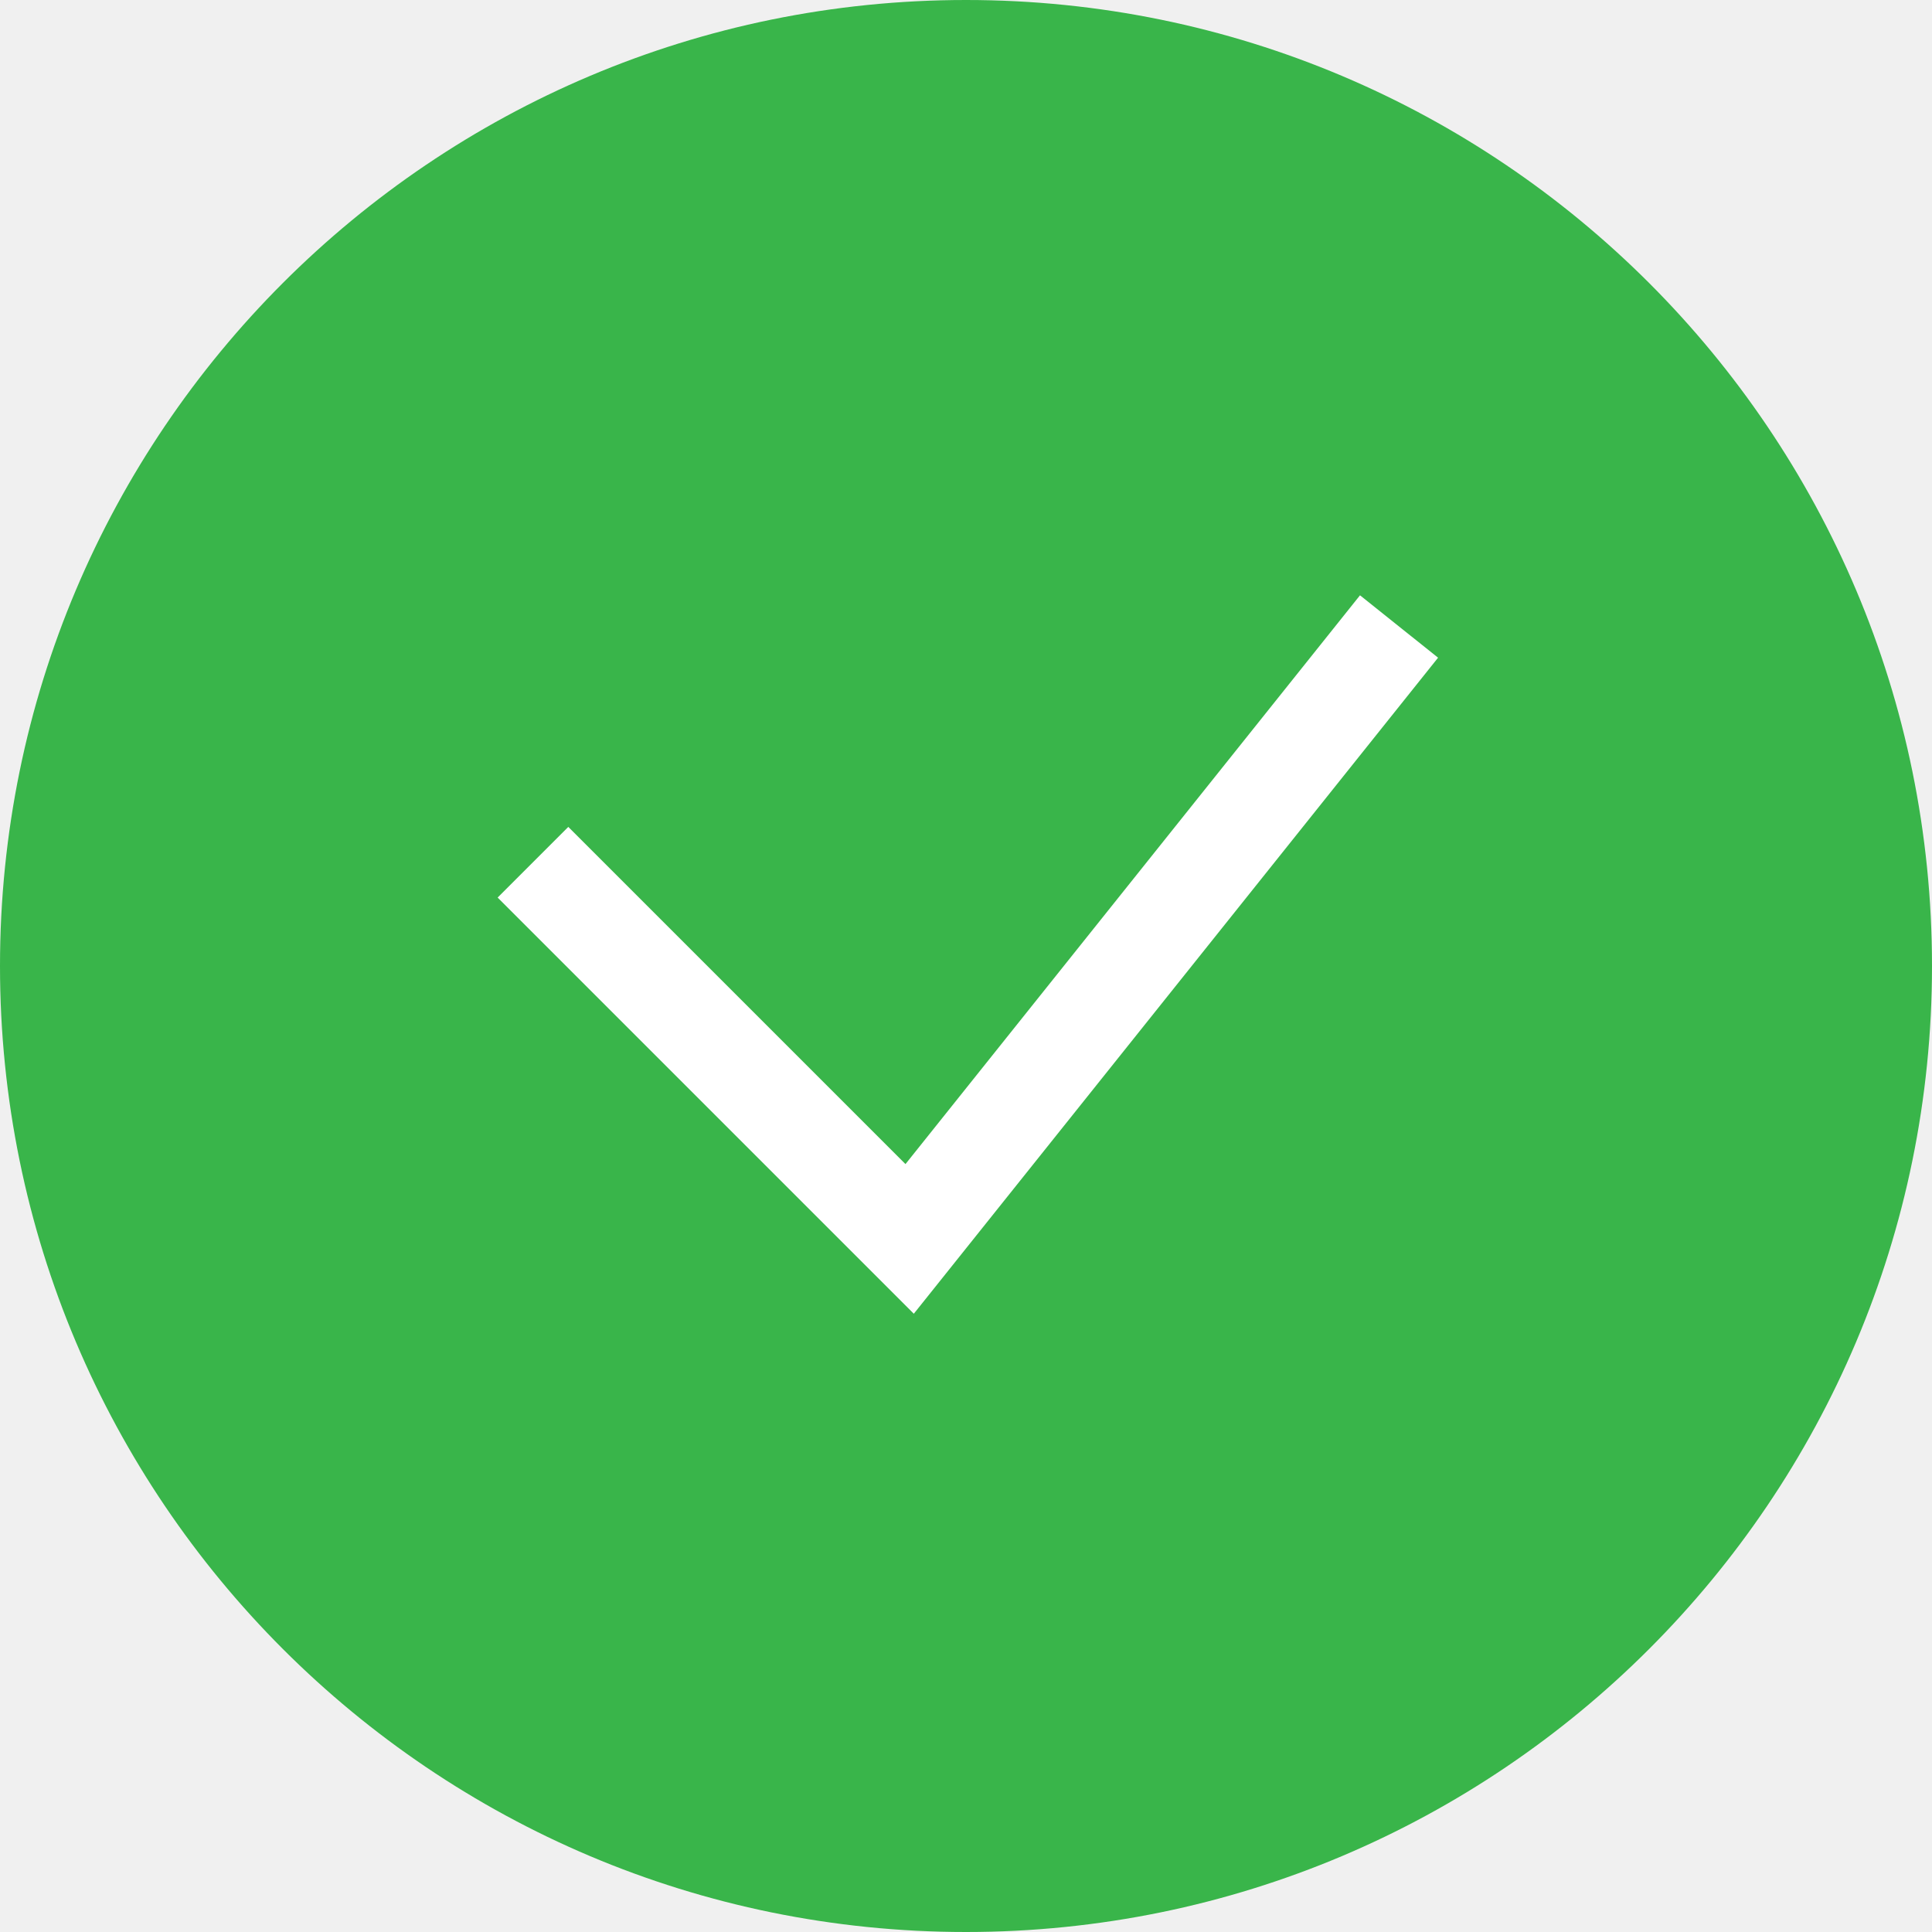
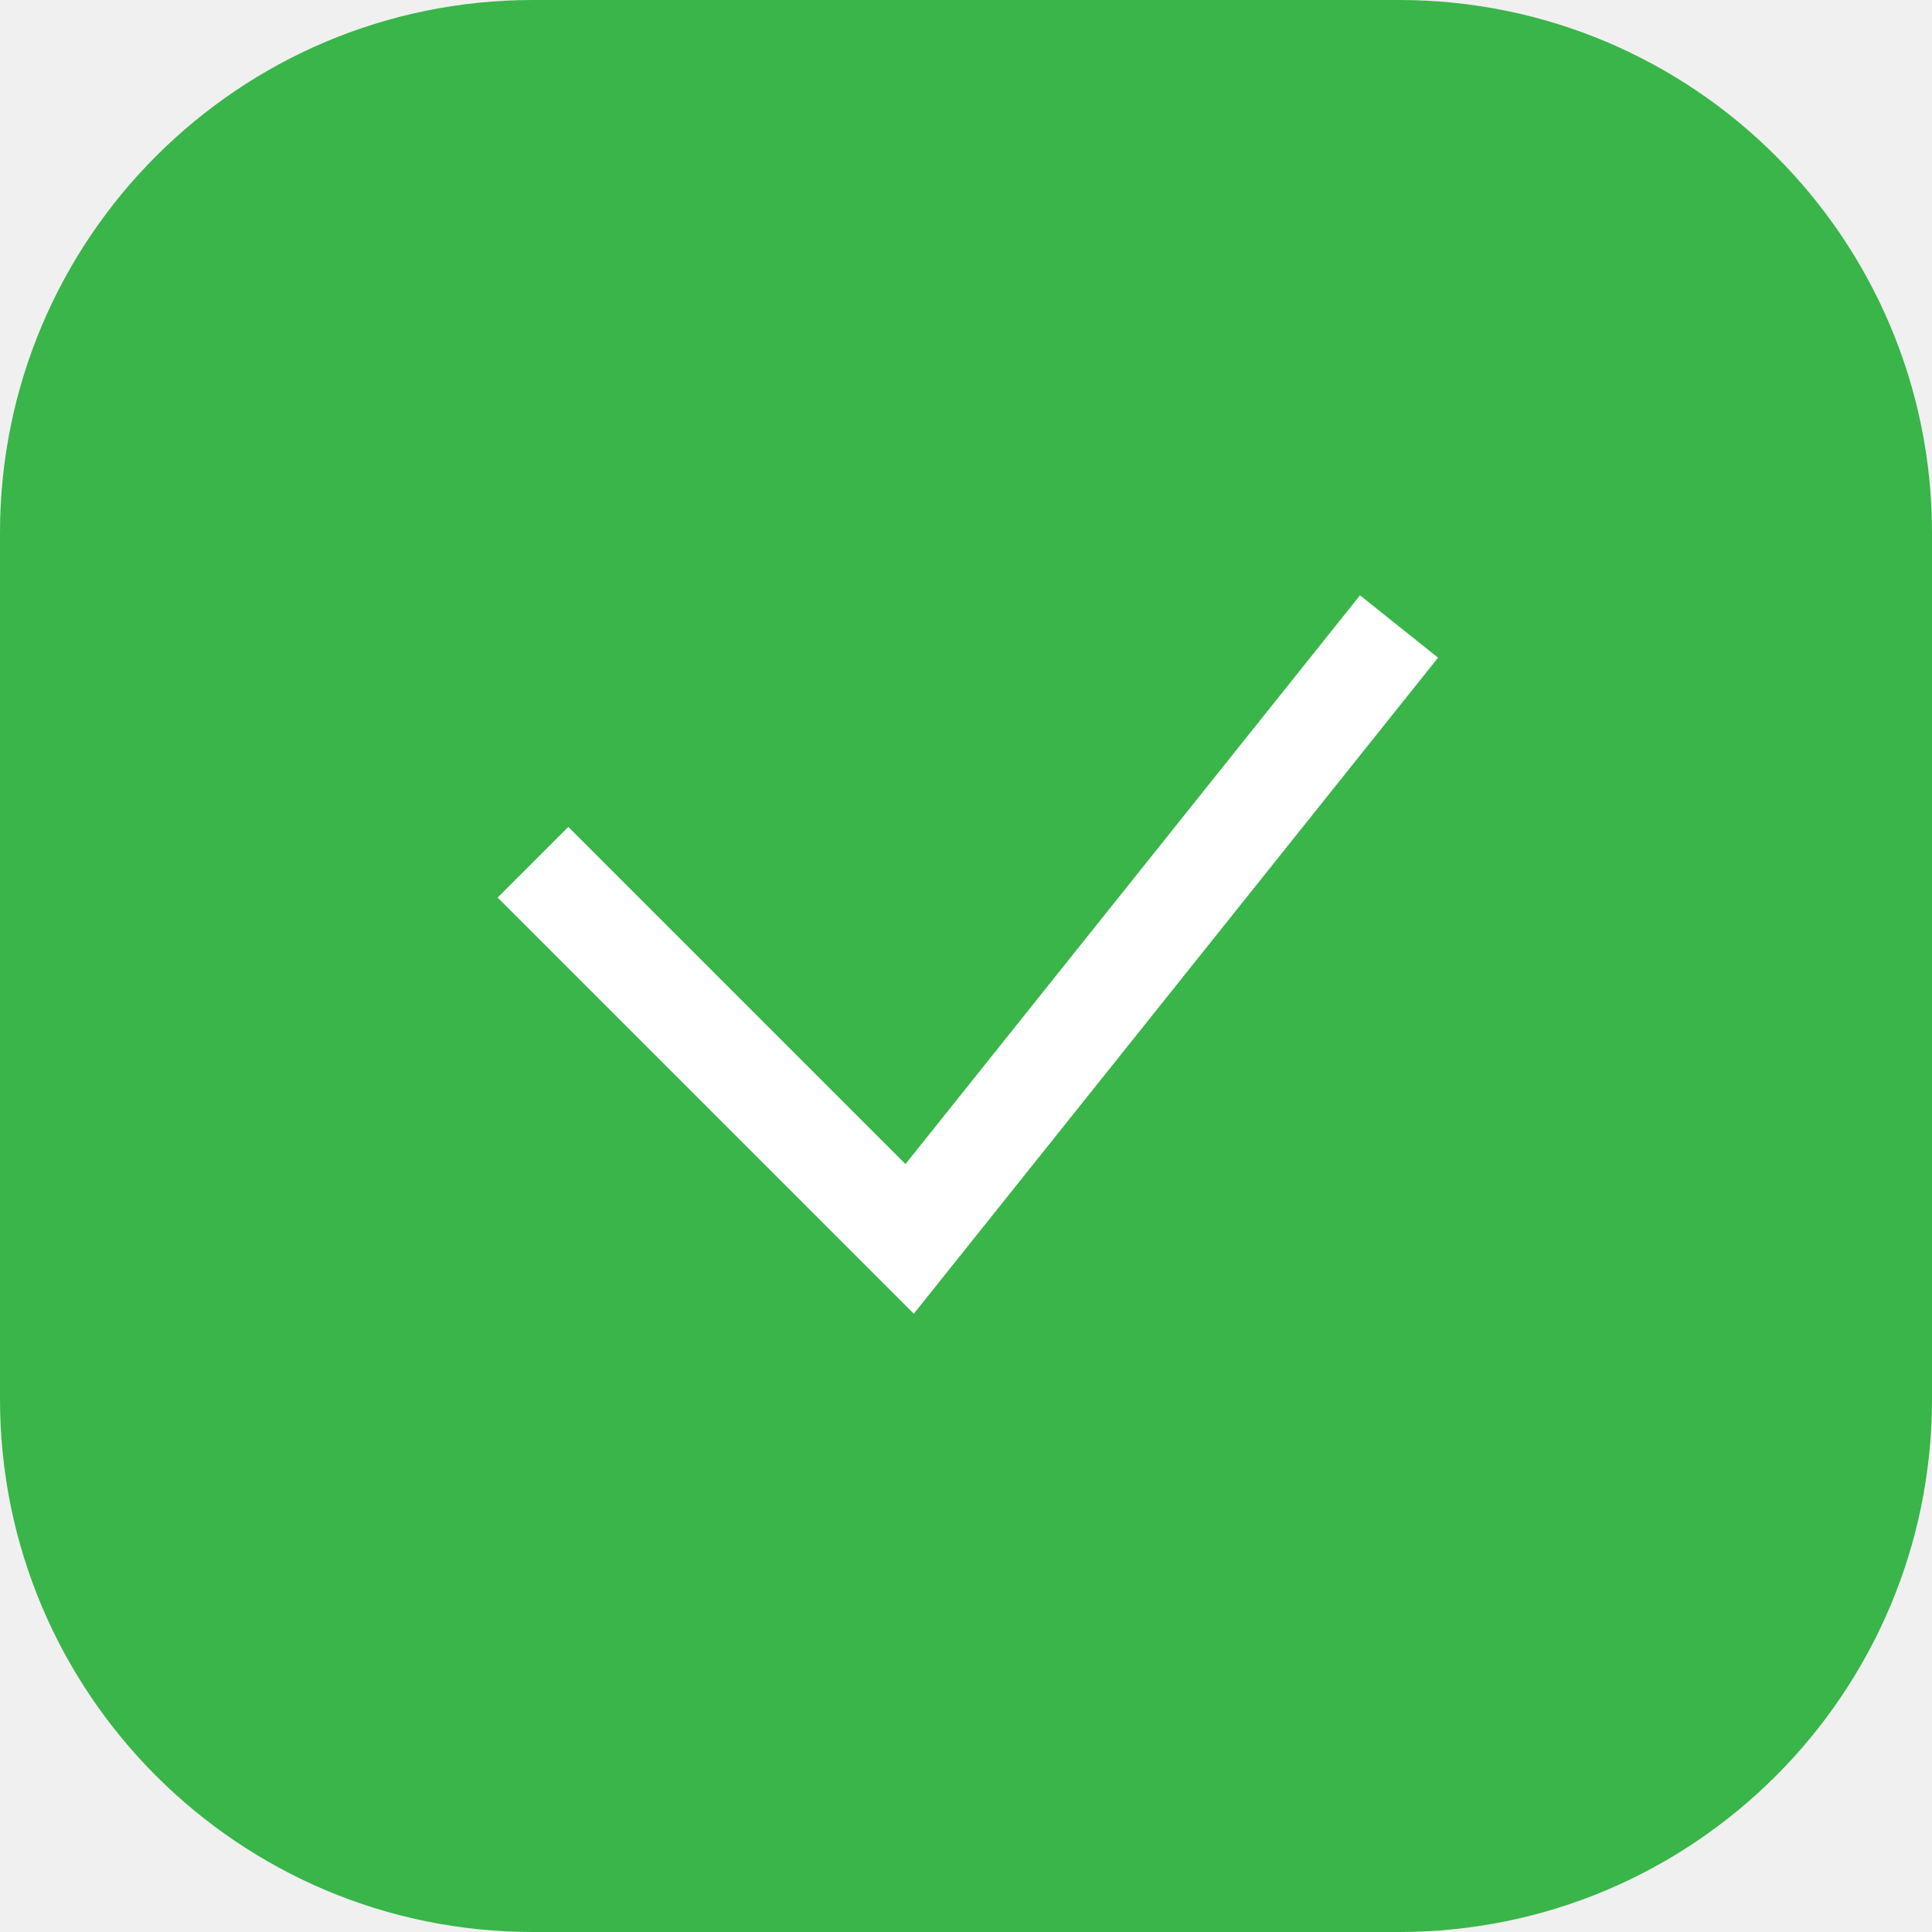
- <svg xmlns="http://www.w3.org/2000/svg" data-name="Group 642" width="58" height="58" viewBox="0 0 58 58">
-   <circle data-name="Ellipse 67" cx="29" cy="29" r="29" fill="#39b54a" />
-   <path data-name="Path 1029" d="M16 25.885l11.308 11.308L42 18.808" fill="none" stroke="#fff" stroke-miterlimit="10" stroke-width="3" />
+ <svg xmlns="http://www.w3.org/2000/svg" width="58" height="58" viewBox="0 0 58 58">
+   <g data-name="Group 946" transform="translate(-871 -551)">
+     <rect data-name="Rectangle 250" width="58" height="58" rx="16" transform="translate(871 551)" fill="#39b54a" />
+     <path data-name="Path 1261" d="M887 576.885l11.308 11.308L913 569.808" fill="none" stroke="#fff" stroke-miterlimit="10" stroke-width="3" />
+   </g>
</svg>
